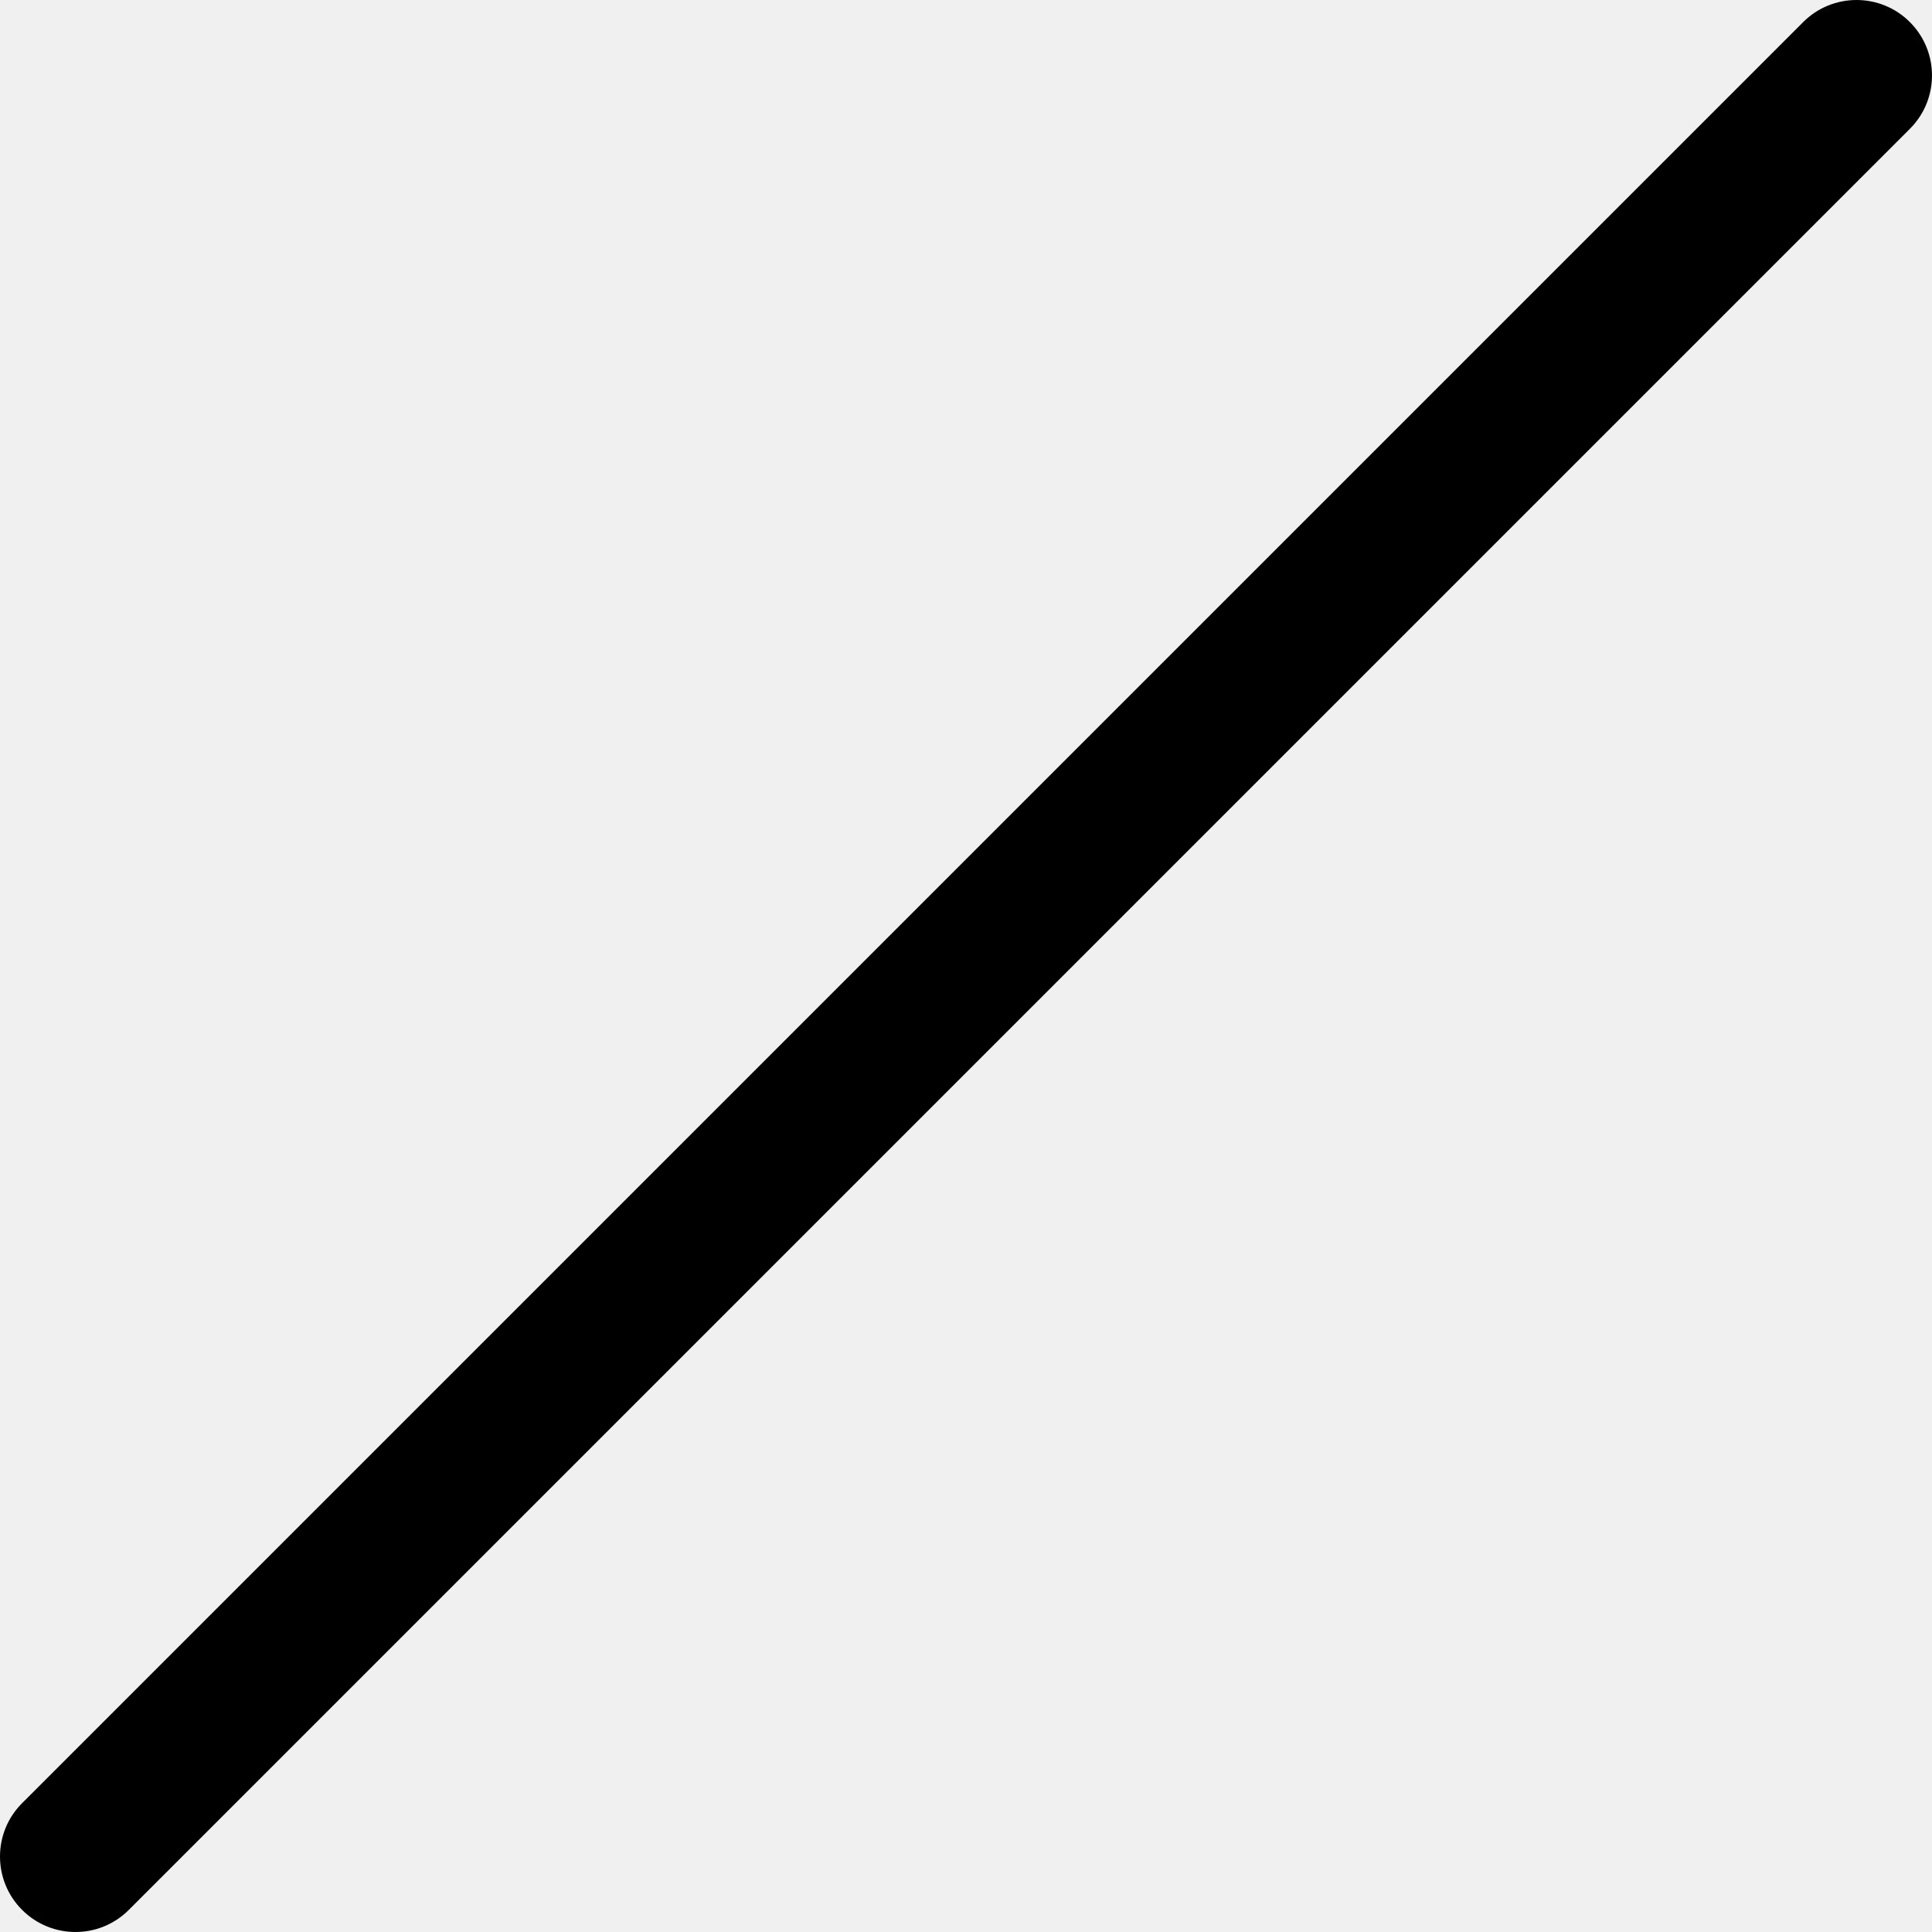
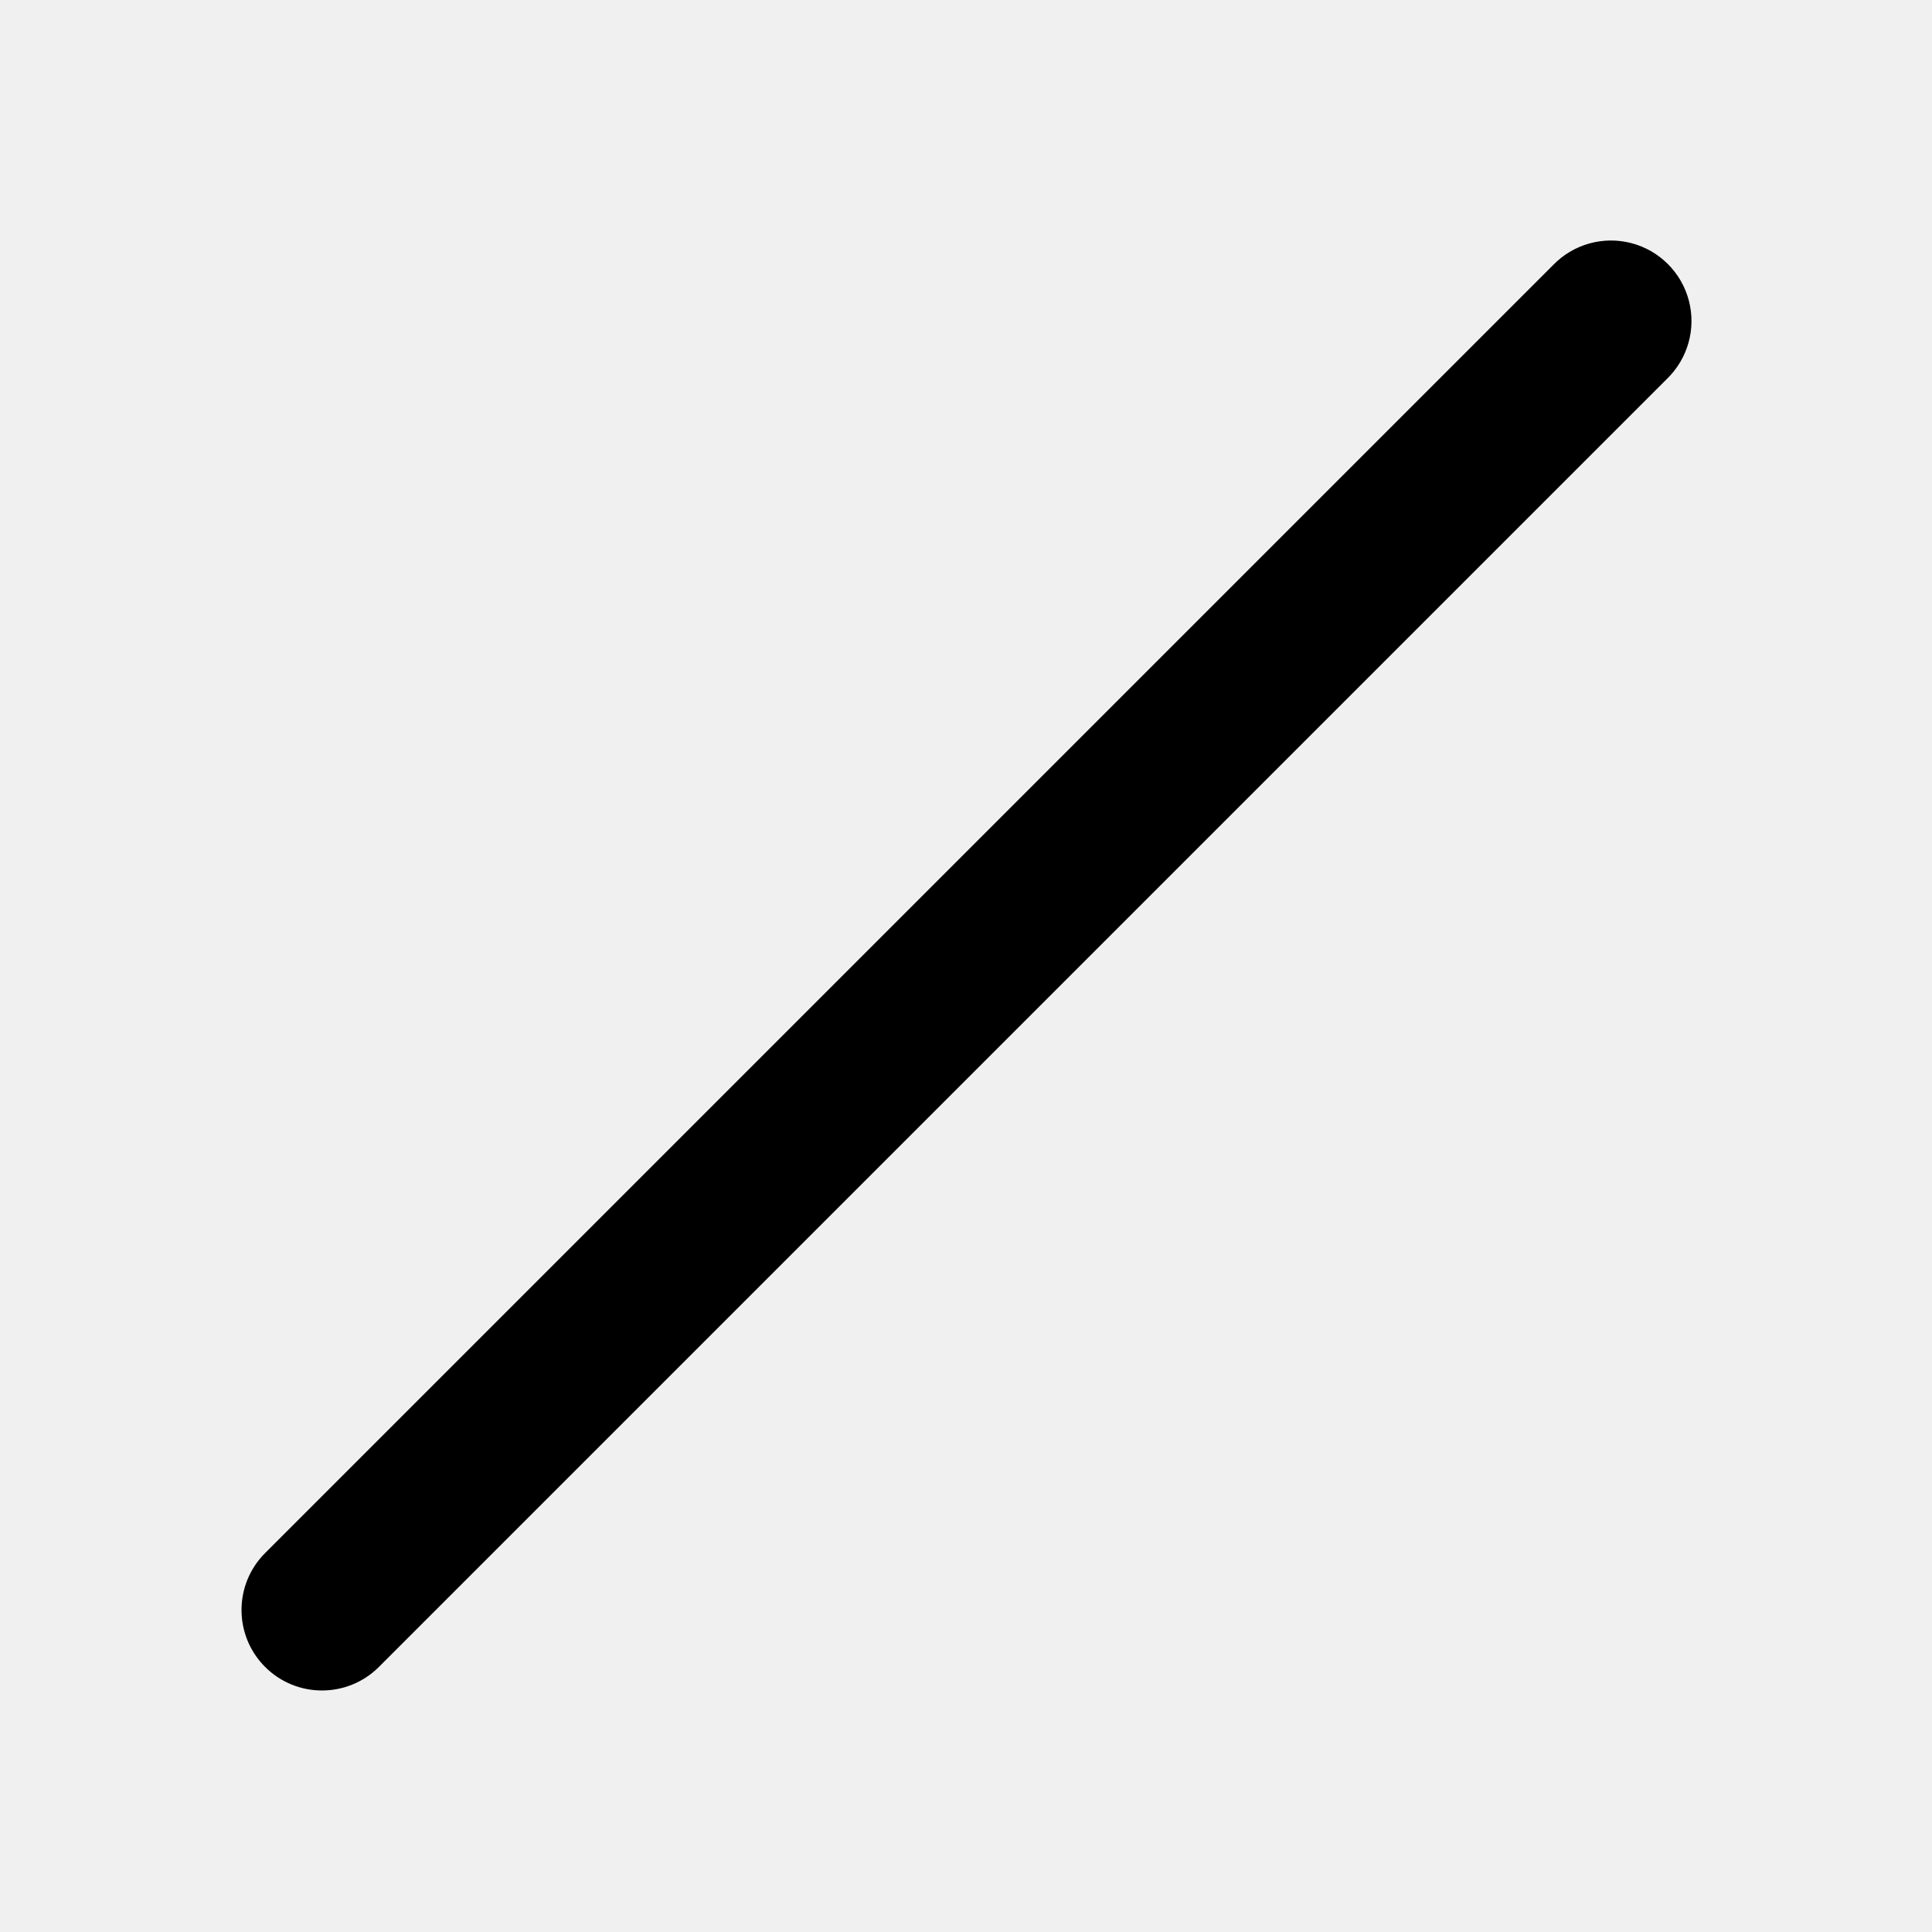
- <svg xmlns="http://www.w3.org/2000/svg" width="69" height="69" viewBox="0 0 69 69" fill="none">
-   <g clip-path="url(#clip0_502_155)">
-     <path d="M68.21 0.789C67.158 -0.263 65.451 -0.263 64.399 0.789L0.789 64.399C-0.263 65.451 -0.263 67.158 0.789 68.21C1.316 68.737 2.006 69 2.695 69C3.385 69 4.075 68.737 4.601 68.21L68.21 4.601C69.263 3.549 69.263 1.842 68.21 0.789Z" fill="black" />
-   </g>
-   <defs>
-     <clipPath id="clip0_502_155">
-       <rect width="69" height="69" fill="white" />
-     </clipPath>
-   </defs>
+ <svg xmlns="http://www.w3.org/2000/svg" fill="#000000" width="800px" height="800px" viewBox="0 0 24 24">
+   <path d="M3.293,20.707a1,1,0,0,1,0-1.414l16-16a1,1,0,1,1,1.414,1.414l-16,16A1,1,0,0,1,3.293,20.707Z" />
</svg>
